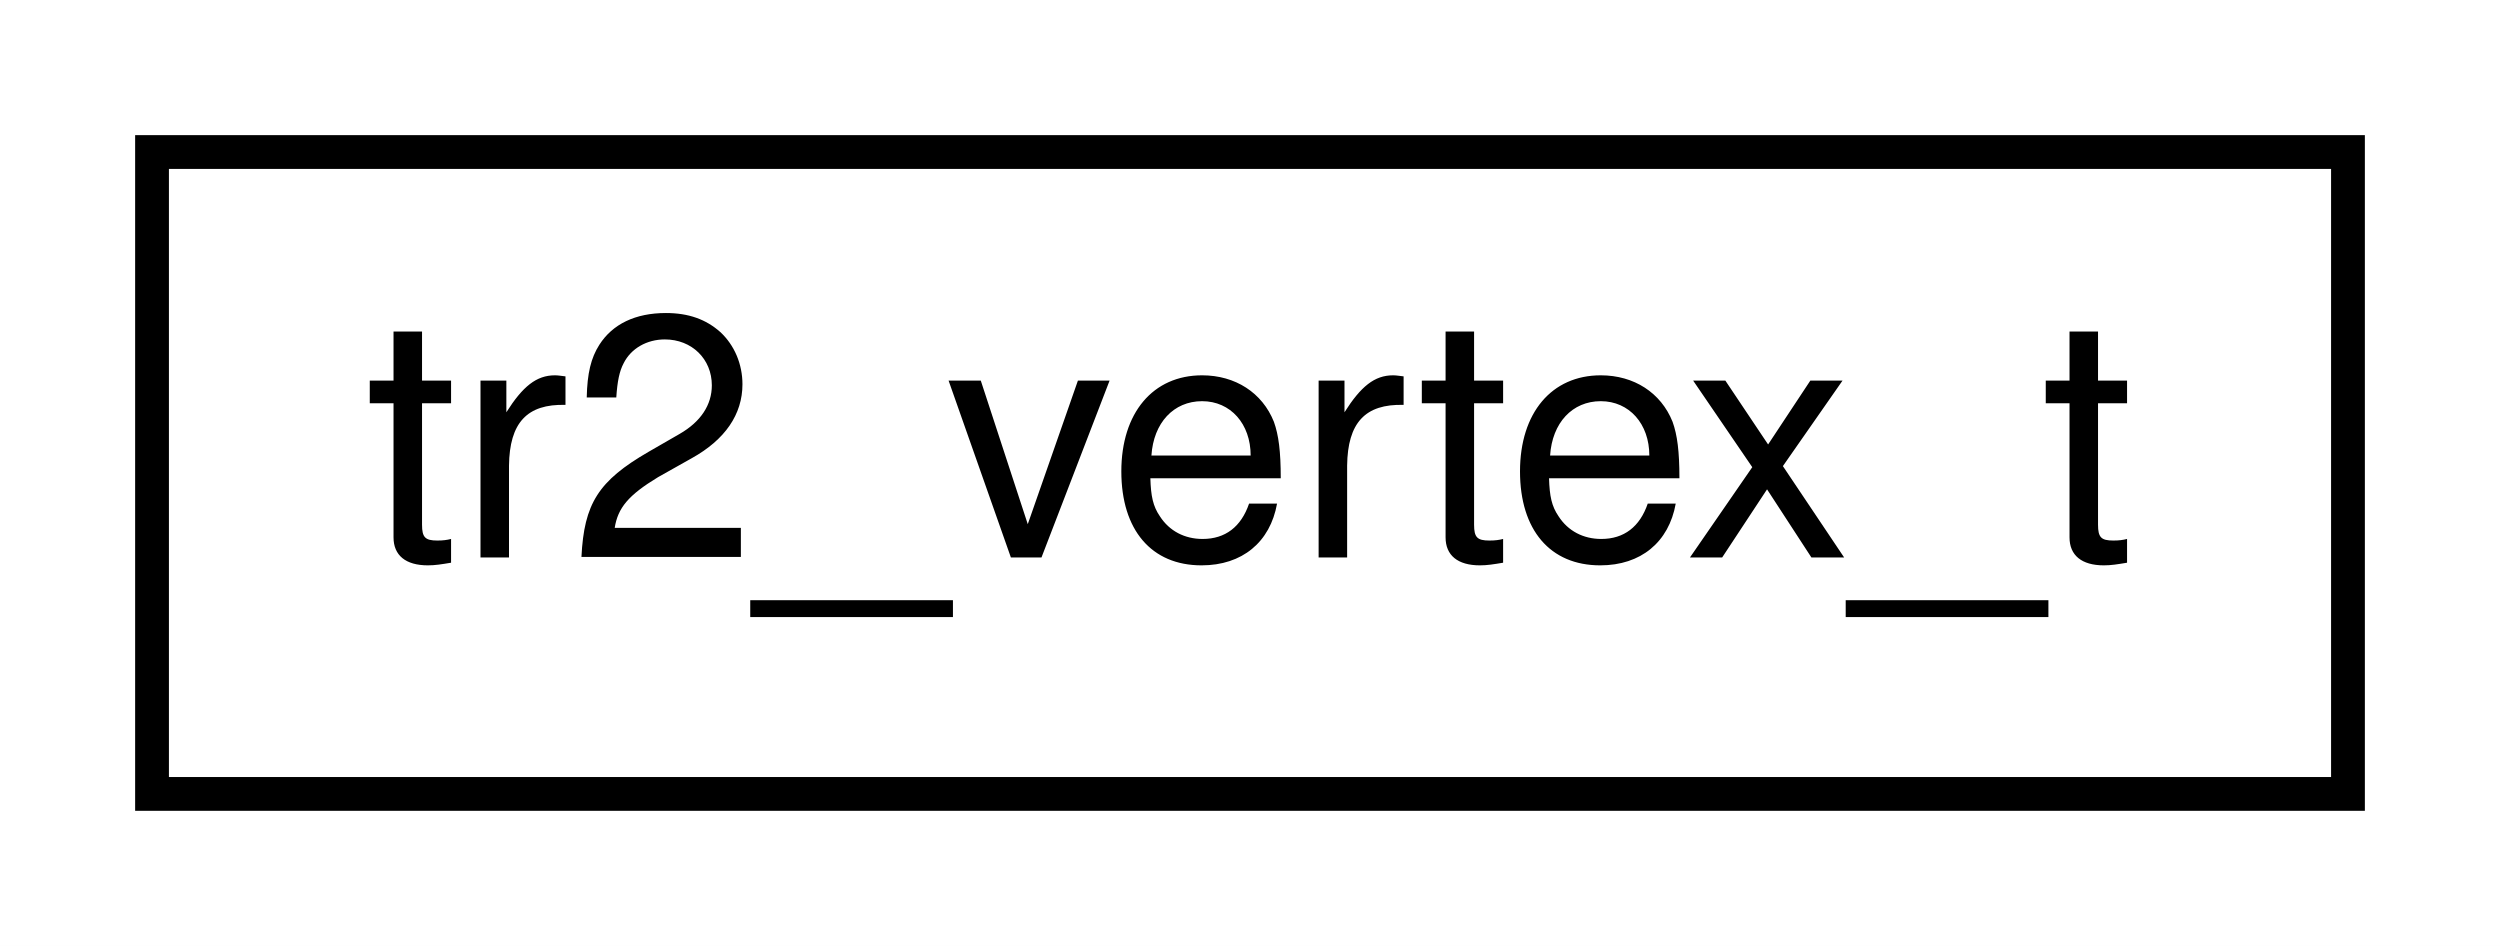
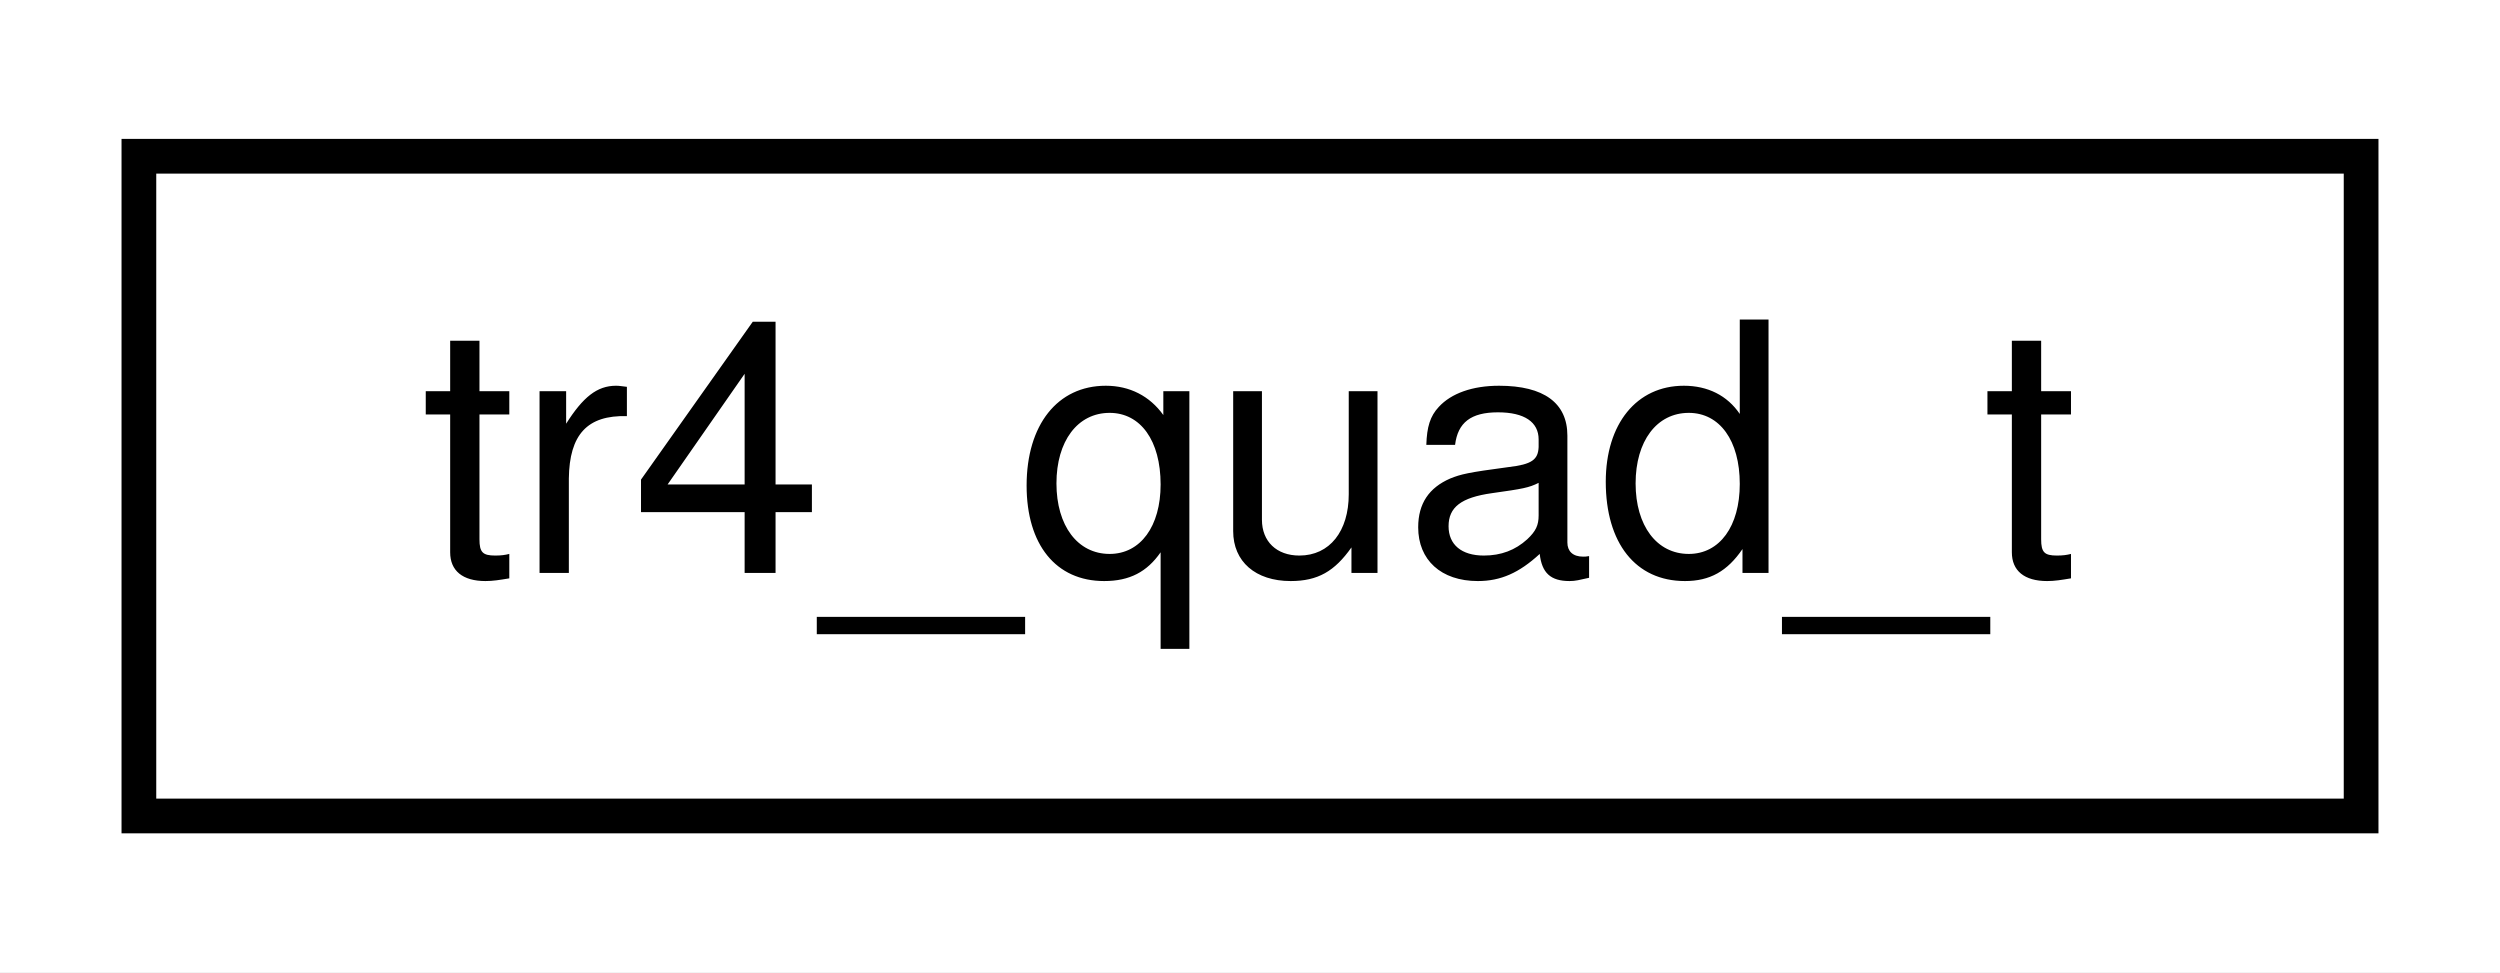
- <svg xmlns="http://www.w3.org/2000/svg" xmlns:xlink="http://www.w3.org/1999/xlink" width="74pt" height="28pt" viewBox="0.00 0.00 74.00 28.00">
+ <svg xmlns="http://www.w3.org/2000/svg" xmlns:xlink="http://www.w3.org/1999/xlink" width="72pt" height="28pt" viewBox="0.00 0.00 72.00 28.00">
  <g id="graph0" class="graph" transform="scale(1 1) rotate(0) translate(4 24)">
-     <polygon fill="white" stroke="none" points="-4,4 -4,-24 70,-24 70,4 -4,4" />
+     <polygon fill="white" stroke="none" points="-4,4 -4,-24 68,-24 68,4 -4,4" />
    <g id="node1" class="node">
      <g id="a_node1">
-         <a xlink:href="_tomb_raider_8h.html#structtr2__vertex__t" target="_top" xlink:title="Basic vertex structure. ">
-           <polygon fill="white" stroke="black" points="0.5,-0.5 0.5,-19.5 65.5,-19.5 65.5,-0.5 0.5,-0.5" />
-           <text text-anchor="middle" x="33" y="-7.5" font-family="Helvetica,sans-Serif" font-size="10.00">tr2_vertex_t</text>
+         <a xlink:href="_tomb_raider_data_8h.html#structtr4__quad__t" target="_top" xlink:title="tr4_quad_t">
+           <polygon fill="white" stroke="black" points="0,-0.5 0,-19.5 64,-19.5 64,-0.5 0,-0.5" />
+           <text text-anchor="middle" x="32" y="-7.5" font-family="Helvetica,sans-Serif" font-size="10.00">tr4_quad_t</text>
        </a>
      </g>
    </g>
  </g>
</svg>
